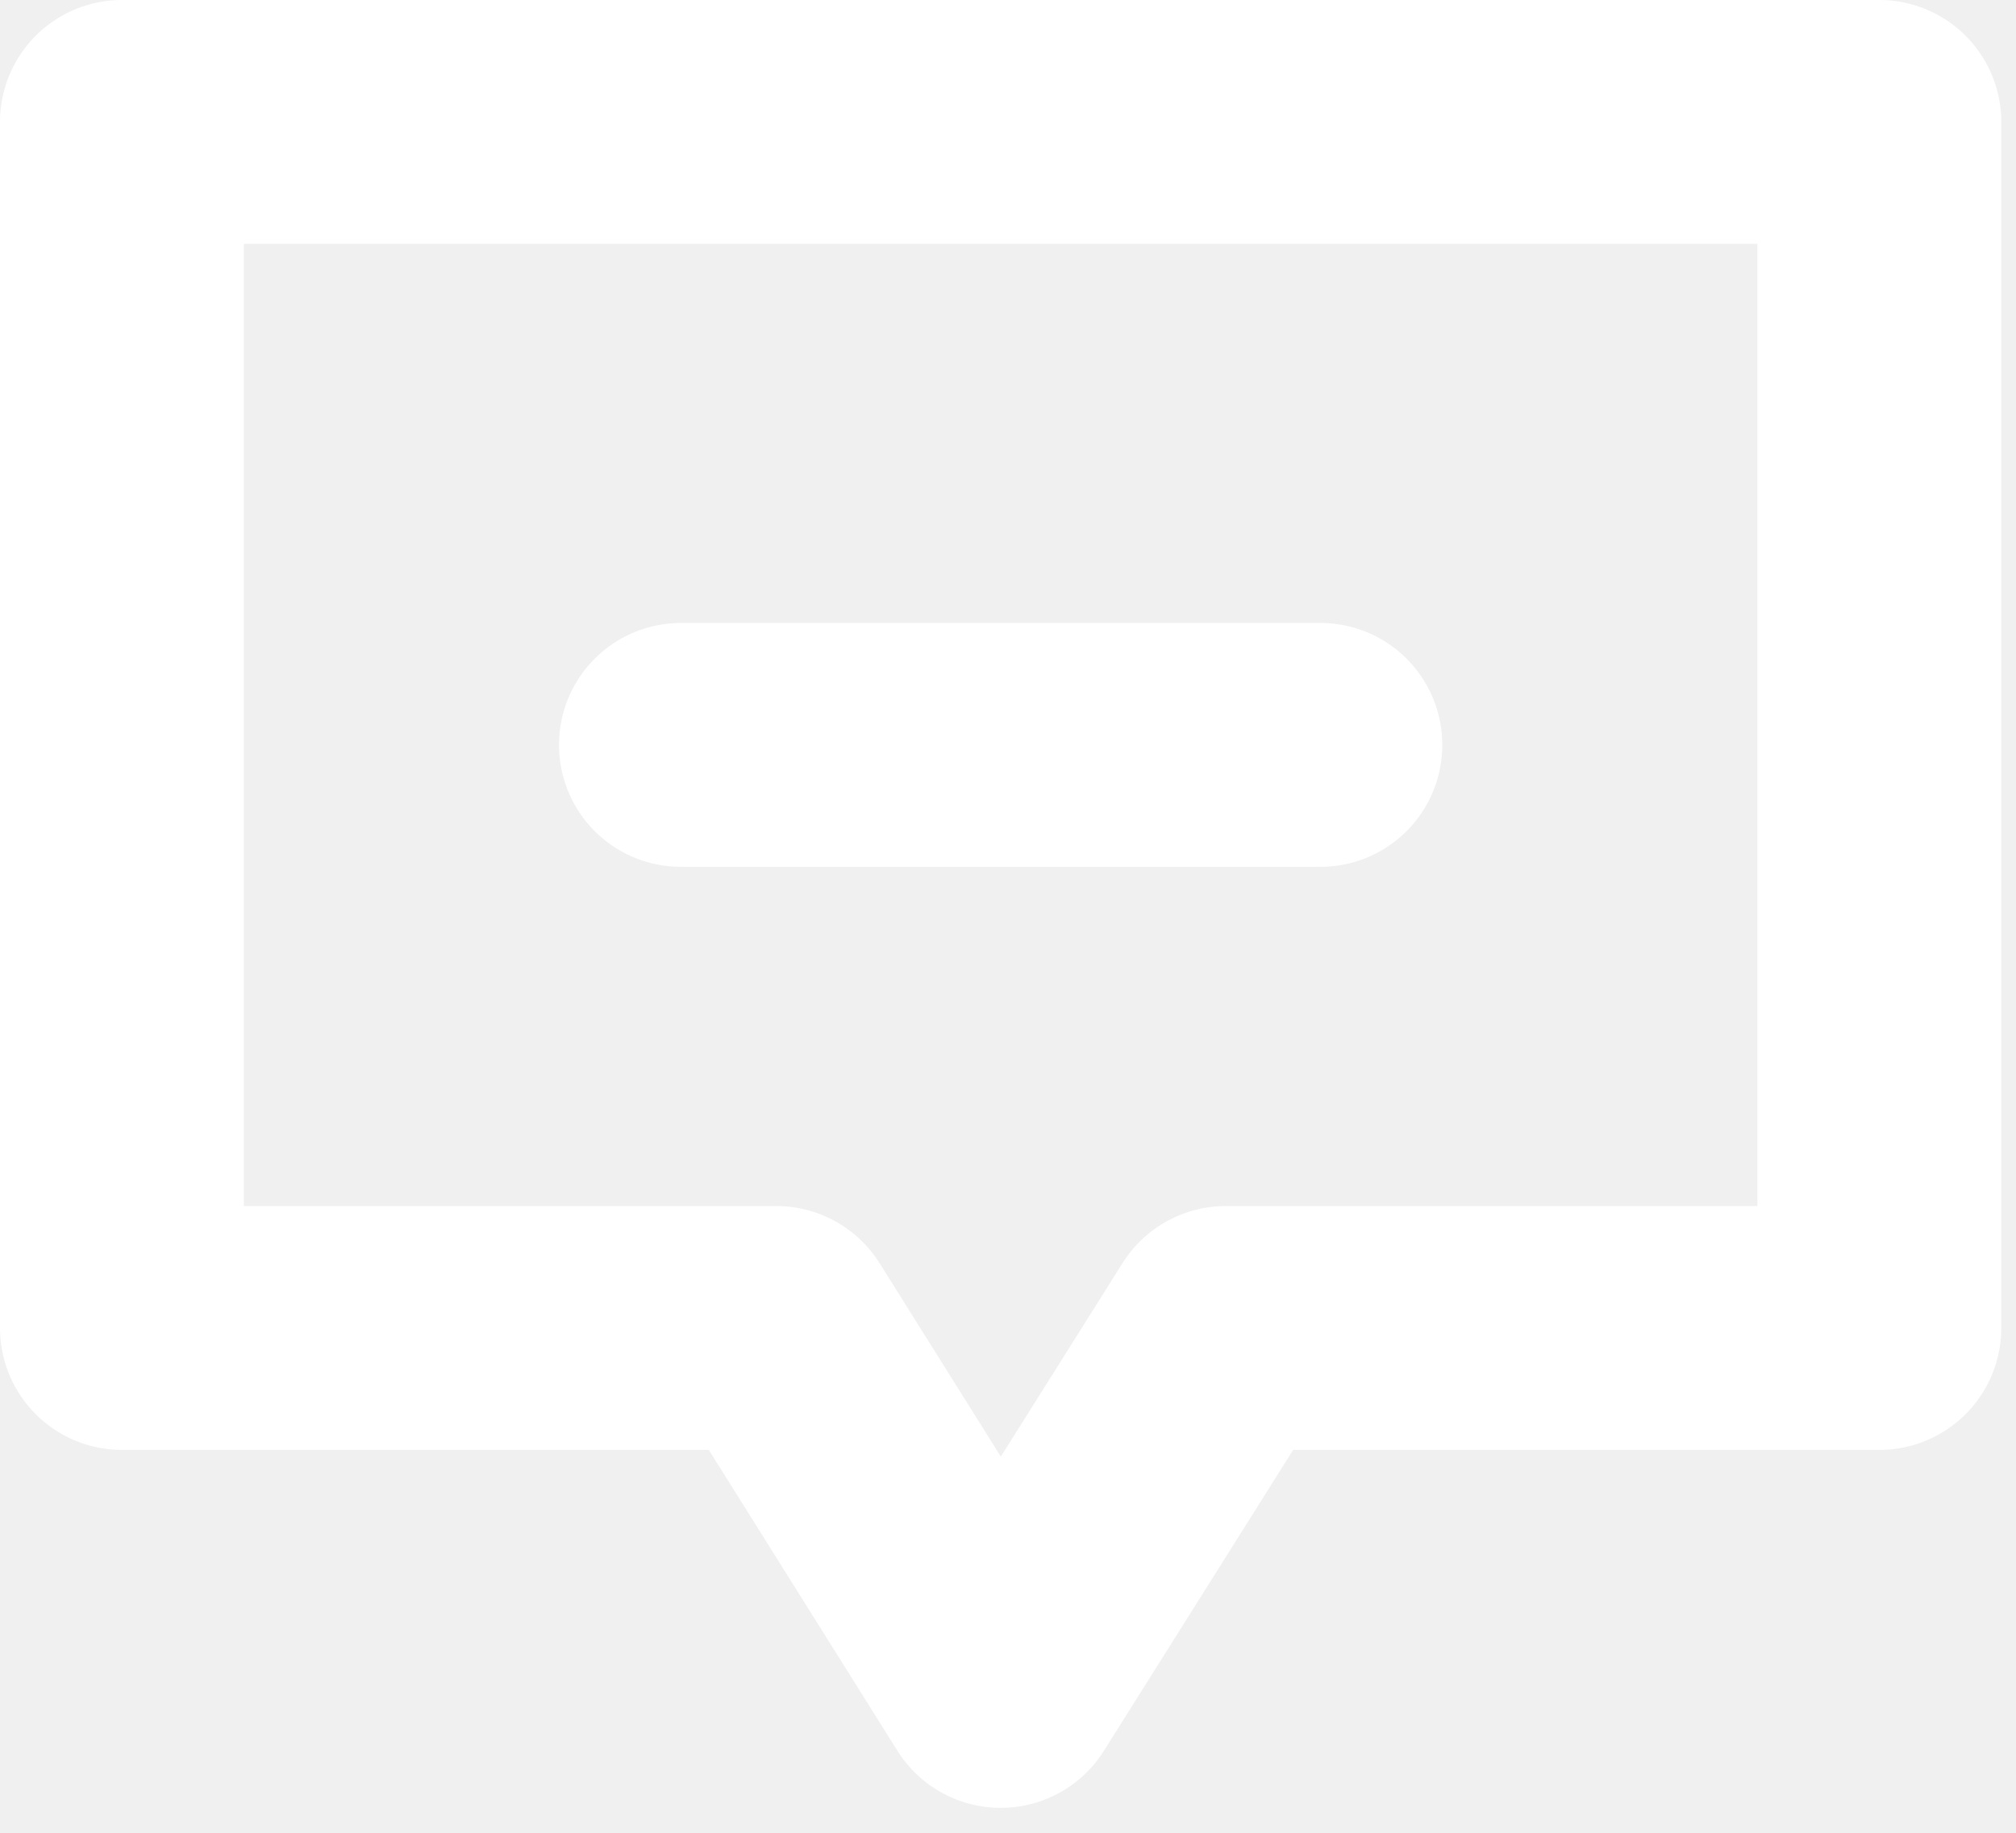
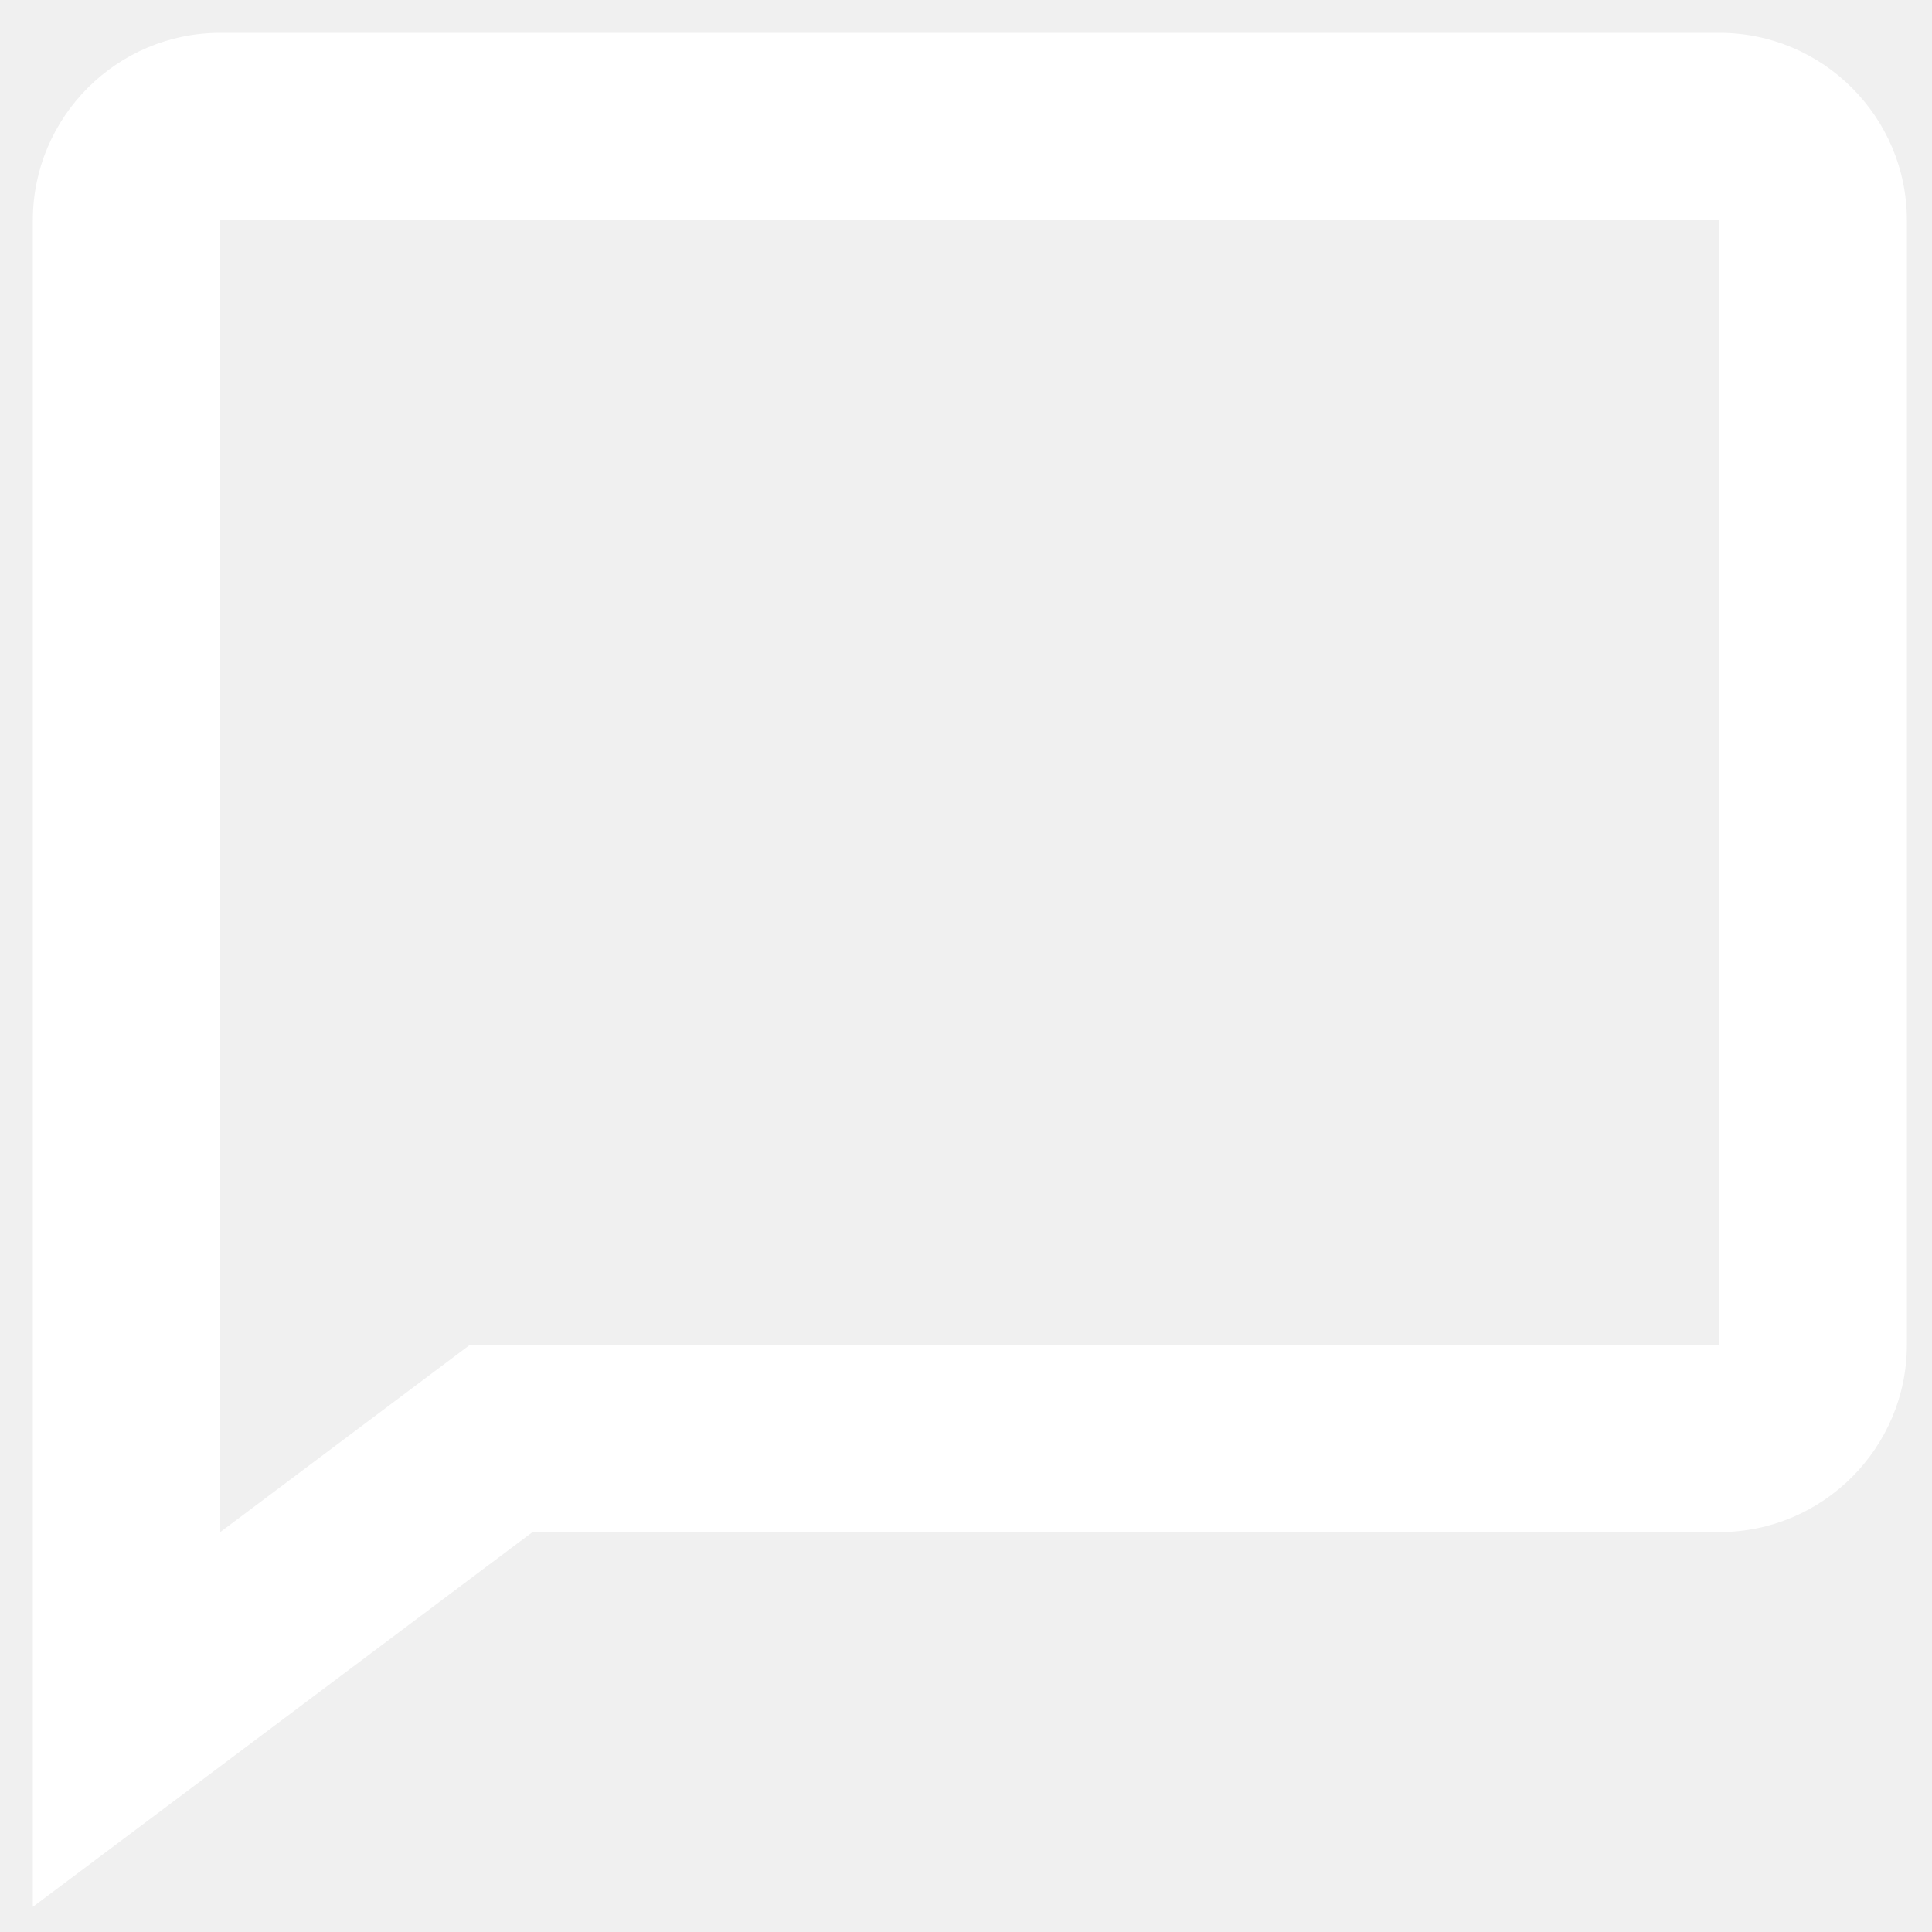
- <svg xmlns="http://www.w3.org/2000/svg" width="33" height="30" viewBox="0 0 33 30" fill="none">
-   <g clip-path="url(#clip0_689_16)">
-     <path d="M16.38 27.596L12.707 21.737H1.996V1.996H30.763V21.737H20.065L16.38 27.596Z" stroke="white" stroke-width="3.992" stroke-linecap="round" stroke-linejoin="round" />
-     <path d="M11.146 12.193H21.613" stroke="white" stroke-width="3.992" stroke-linecap="round" stroke-linejoin="round" />
-   </g>
-   <defs>
-     <clipPath id="clip0_689_16">
-       <rect width="32.759" height="29.592" fill="white" />
-     </clipPath>
-   </defs>
+ <svg xmlns="http://www.w3.org/2000/svg" width="25" height="25" viewBox="0 0 25 25" fill="none">
+   <path d="M22.25 0.425H2.85C1.513 0.425 0.425 1.513 0.425 2.85V24.675L6.891 19.825H22.25C23.587 19.825 24.675 18.737 24.675 17.4V2.85C24.675 1.513 23.587 0.425 22.25 0.425ZM22.25 17.4H6.084L2.85 19.825V2.85H22.25V17.4Z" fill="white" />
</svg>
